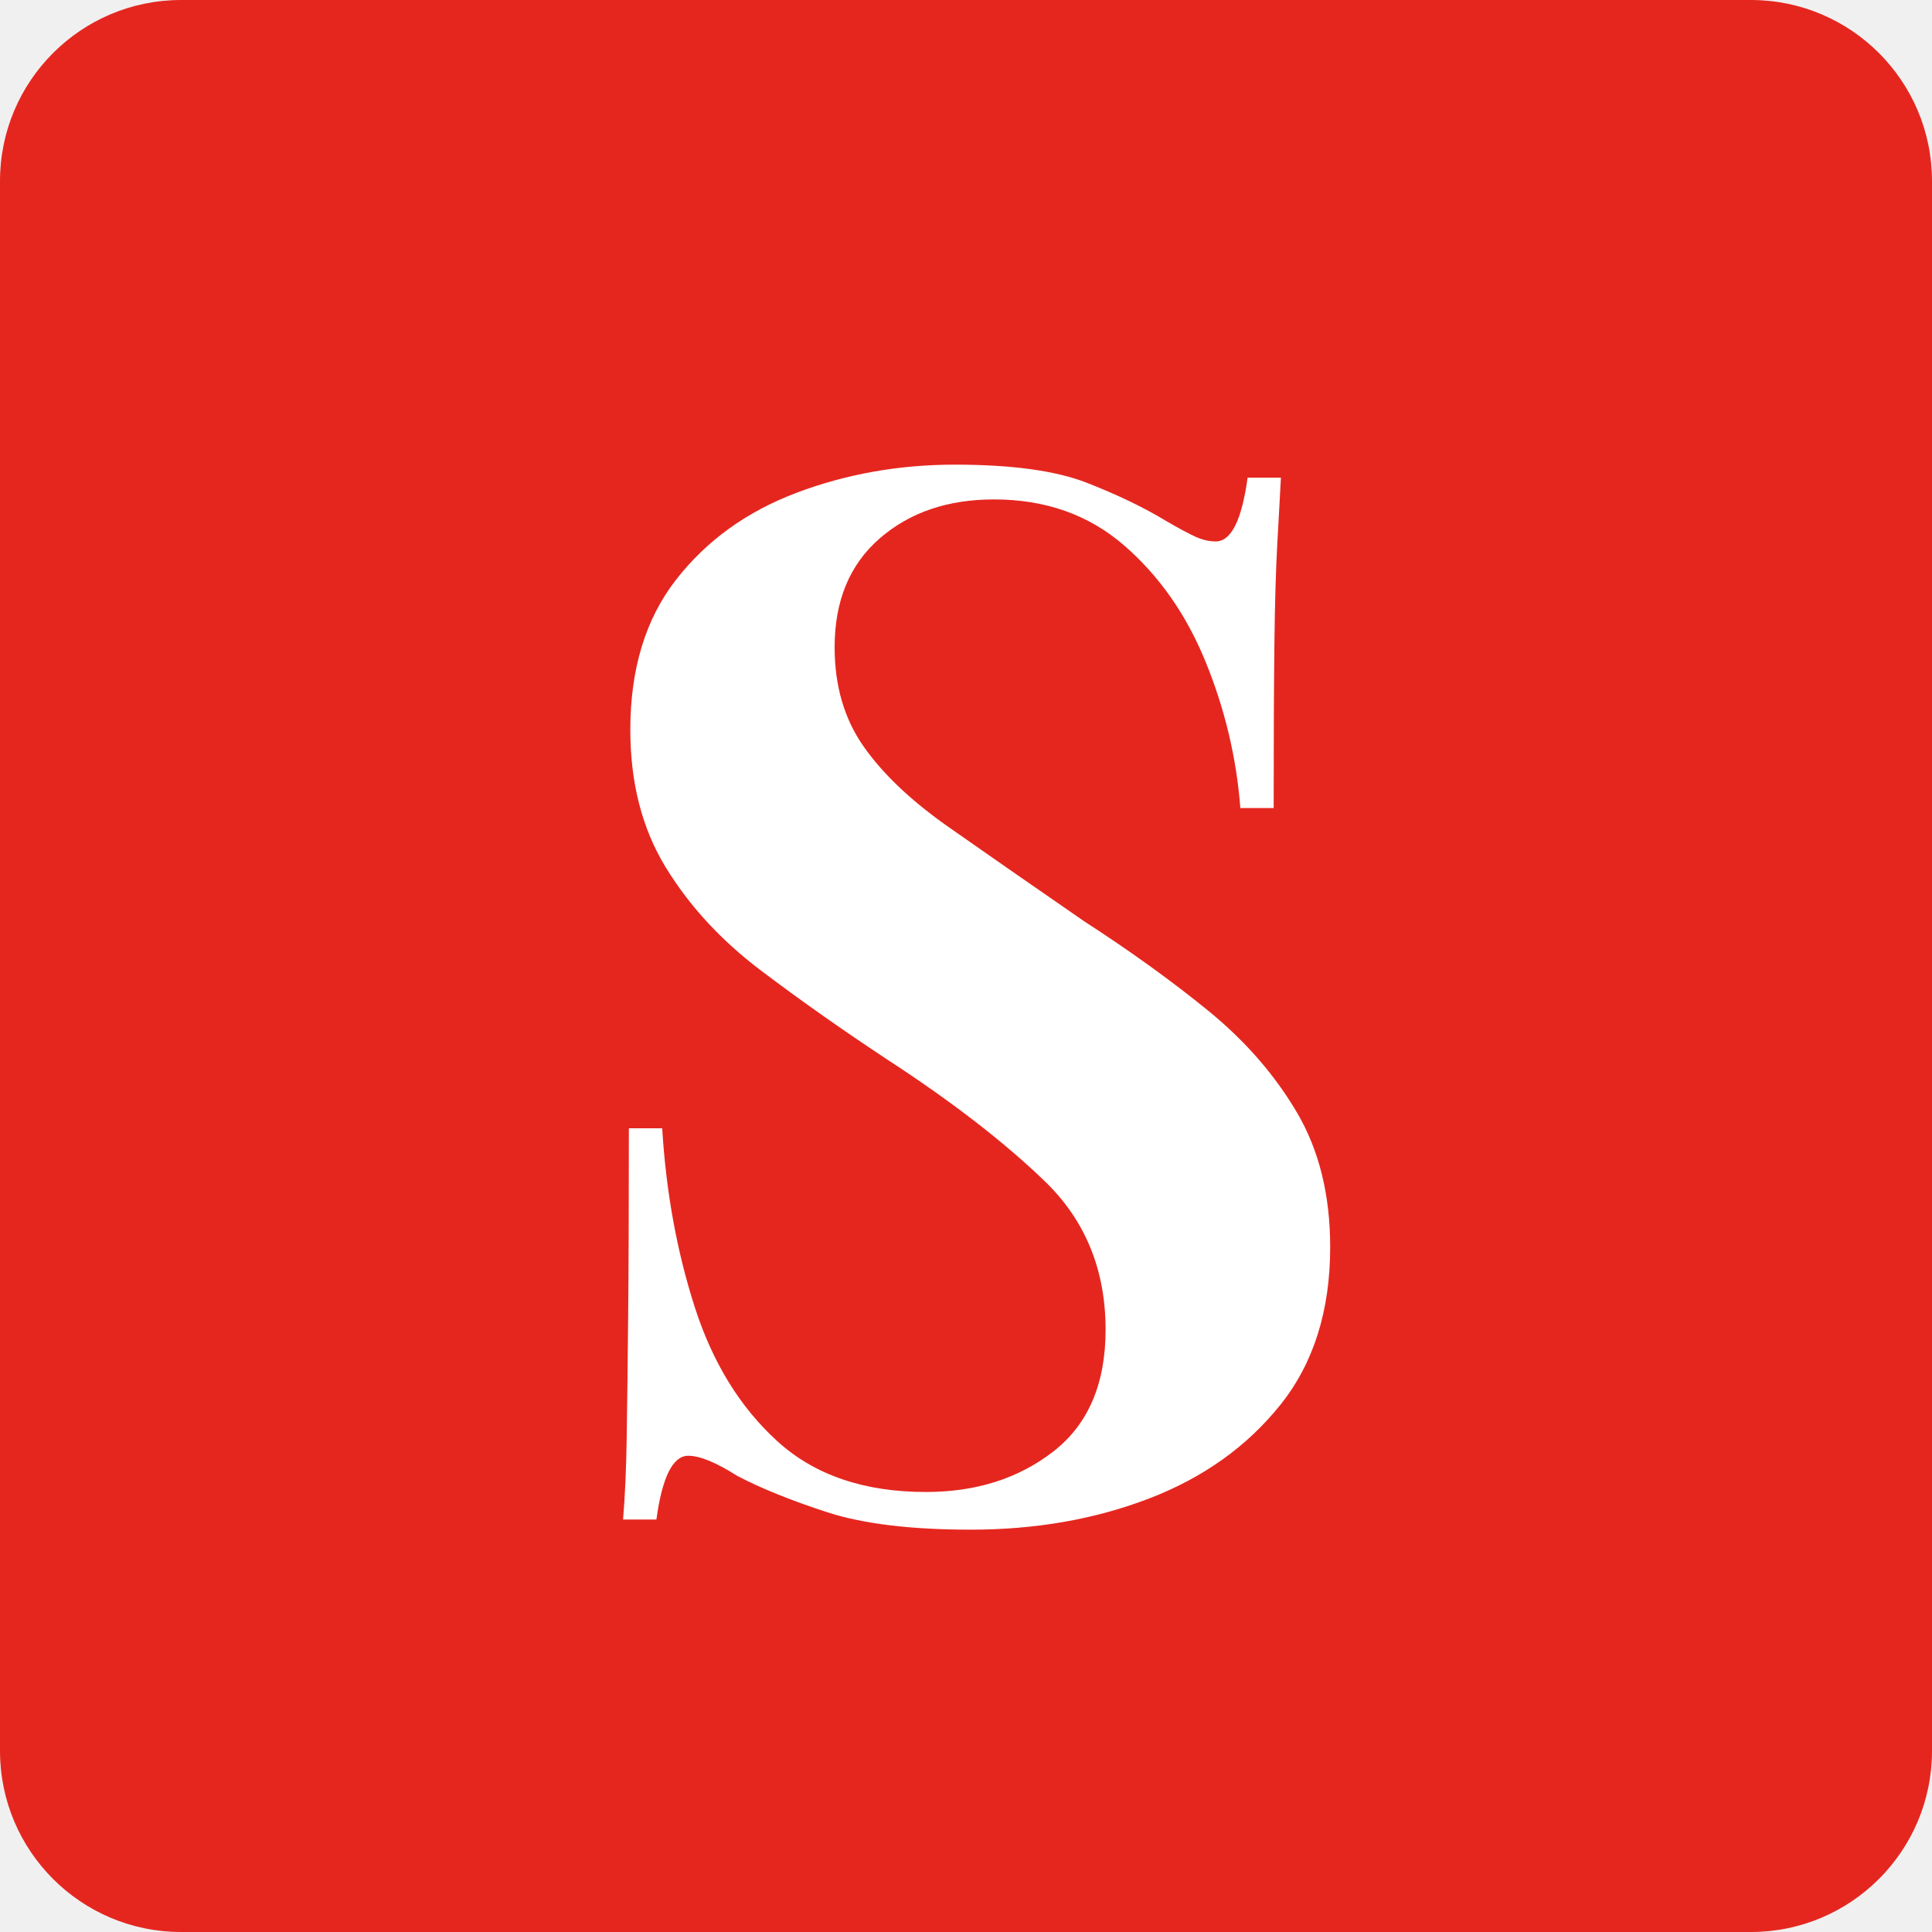
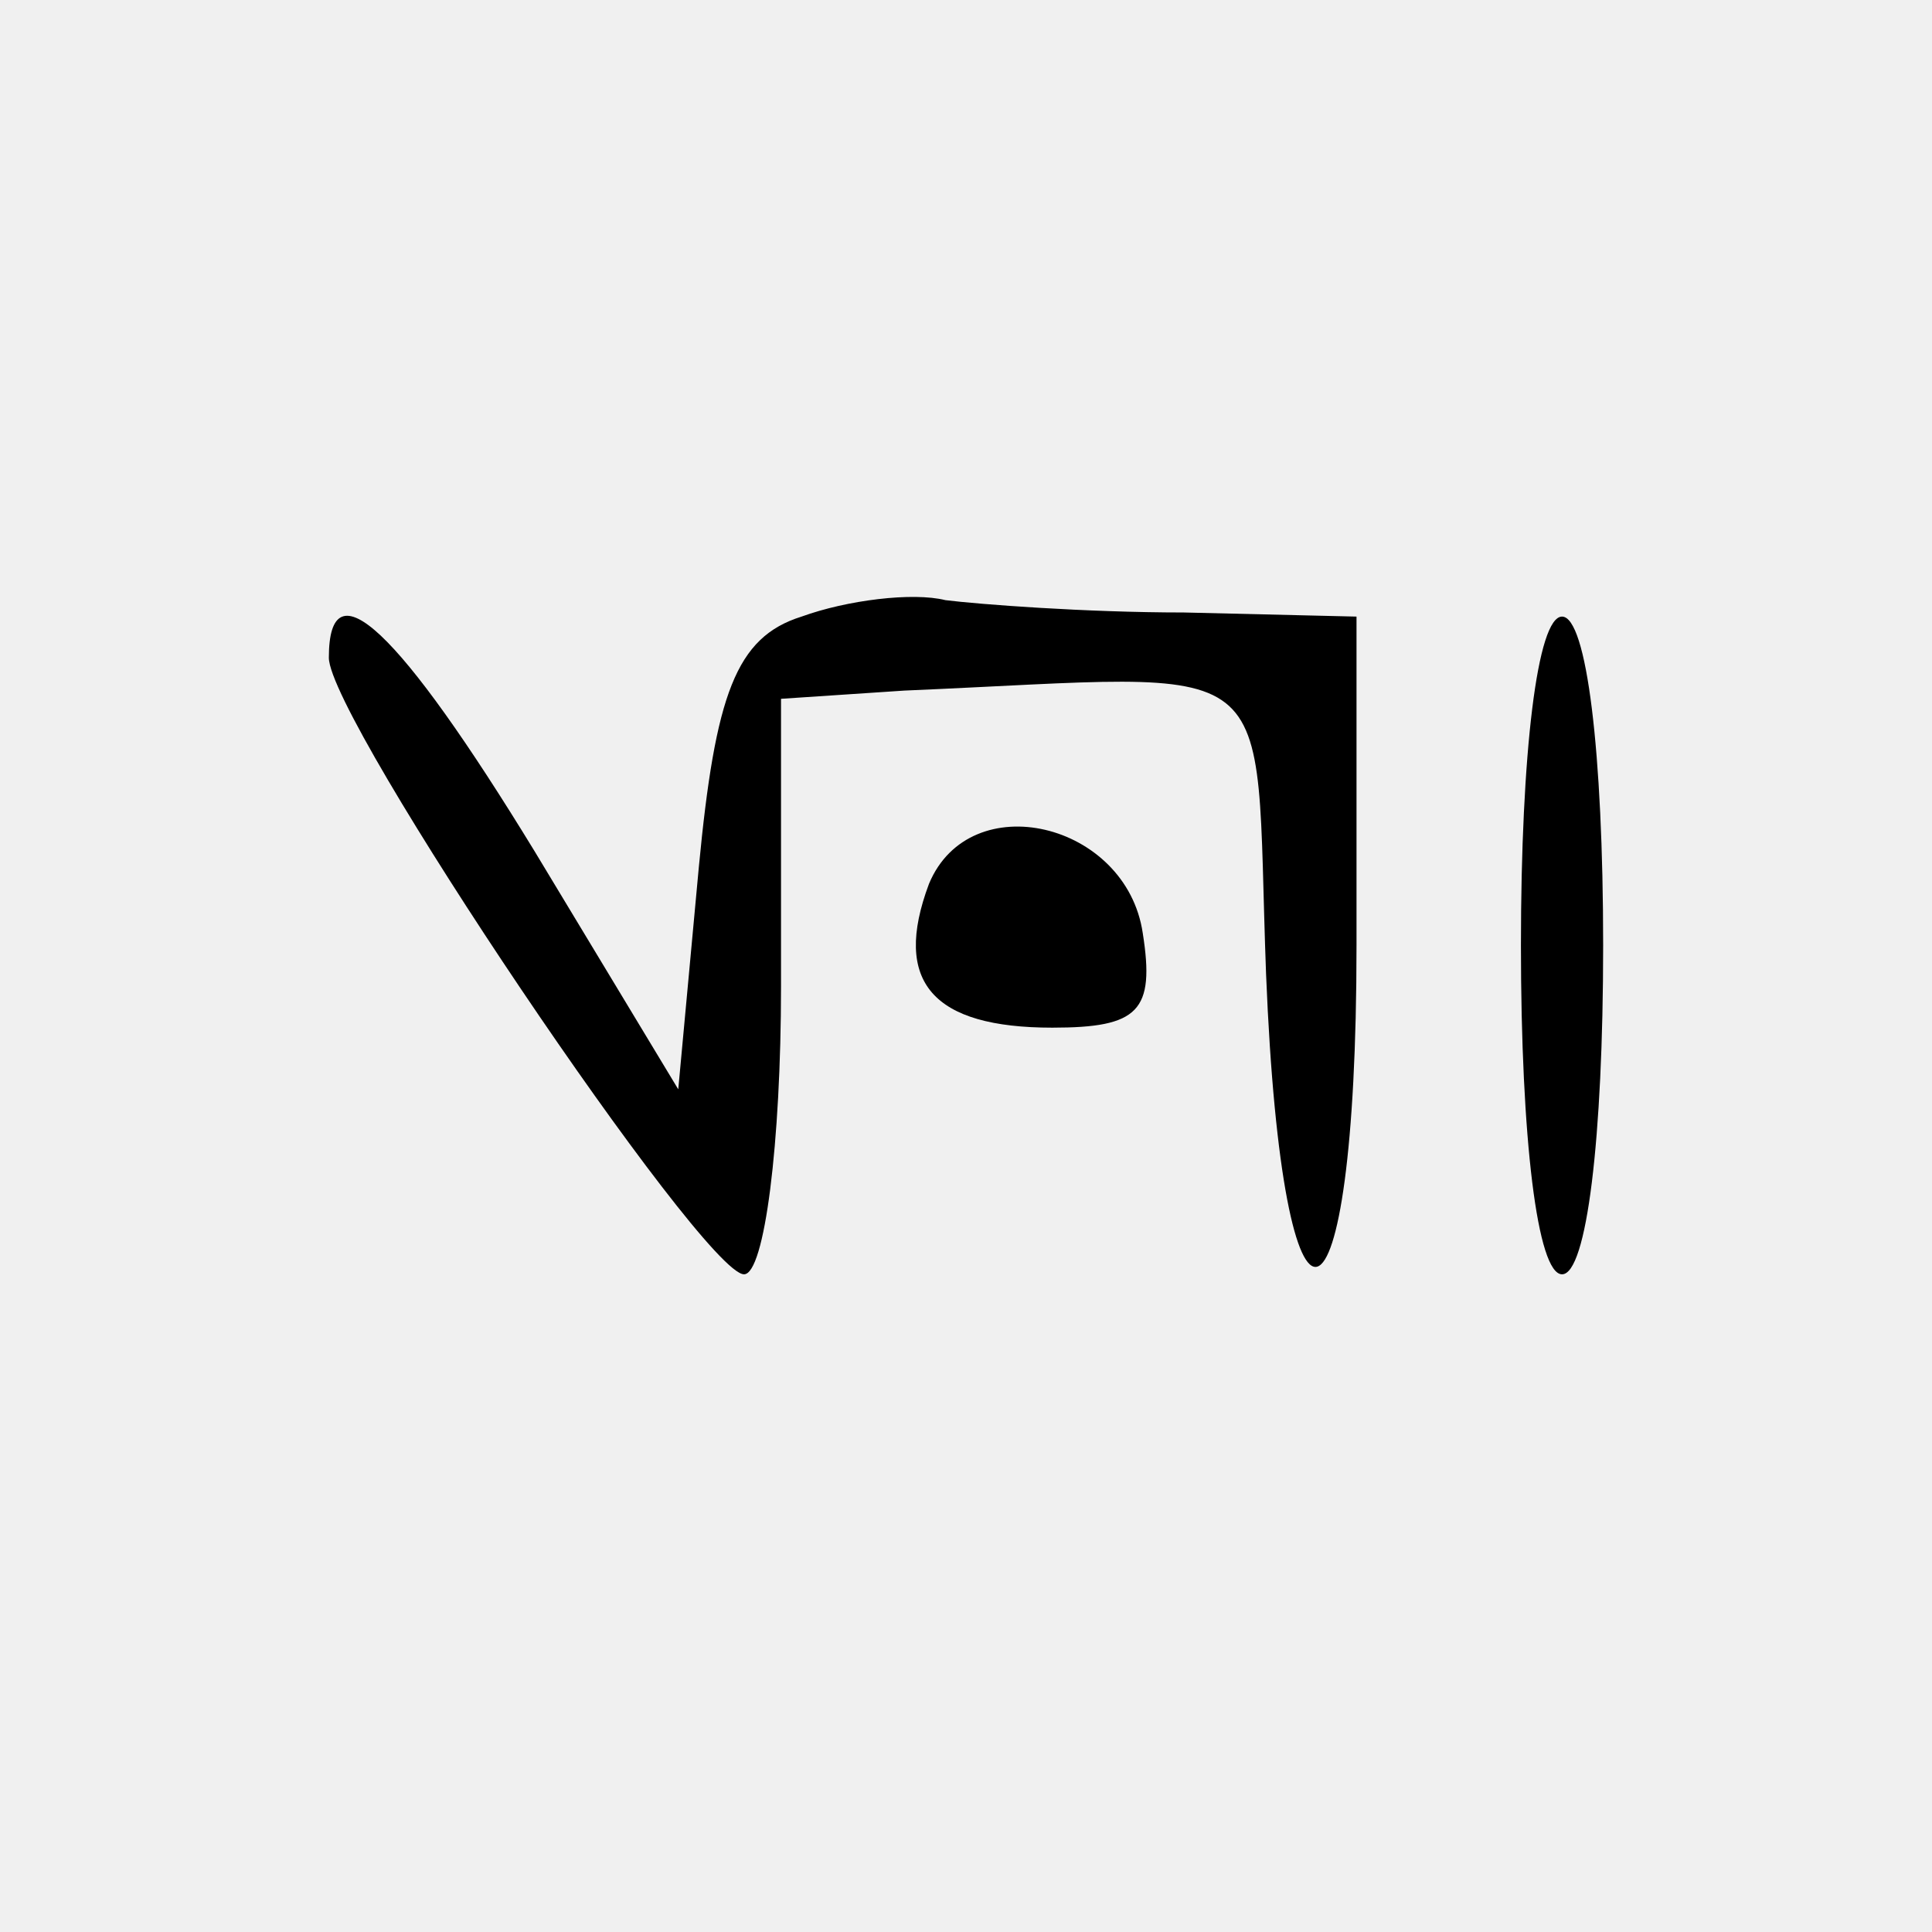
- <svg xmlns="http://www.w3.org/2000/svg" width="32px" height="32px" viewBox="0 0 32 32" version="1.1">
-   <g id="Page-1" stroke="none" stroke-width="1" fill="none" fill-rule="evenodd">
-     <g id="Group">
-       <rect id="Rectangle" fill="#E5261F" x="0" y="0" width="32" height="32" rx="3" />
-       <path d="M16.08,25.336 C17.152,25.336 18.136,25.164 19.032,24.82 C19.928,24.476 20.652,23.96 21.204,23.272 C21.756,22.584 22.032,21.712 22.032,20.656 C22.032,19.792 21.848,19.048 21.48,18.424 C21.112,17.8 20.624,17.24 20.016,16.744 C19.408,16.248 18.72,15.752 17.952,15.256 C17.072,14.648 16.324,14.128 15.708,13.696 C15.092,13.264 14.624,12.82 14.304,12.364 C13.984,11.908 13.824,11.36 13.824,10.72 C13.824,9.952 14.072,9.352 14.568,8.92 C15.064,8.488 15.696,8.272 16.464,8.272 C17.312,8.272 18.028,8.524 18.612,9.028 C19.196,9.532 19.648,10.176 19.968,10.96 C20.288,11.744 20.48,12.552 20.544,13.384 L20.544,13.384 L21.096,13.384 C21.096,12.264 21.1,11.36 21.108,10.672 C21.116,9.984 21.132,9.428 21.156,9.004 L21.17,8.757 C21.188,8.437 21.203,8.155 21.216,7.912 L21.216,7.912 L20.664,7.912 C20.568,8.616 20.392,8.968 20.136,8.968 C20.024,8.968 19.908,8.94 19.788,8.884 C19.668,8.828 19.512,8.744 19.32,8.632 C18.952,8.408 18.512,8.196 18,7.996 C17.488,7.796 16.76,7.696 15.816,7.696 C14.888,7.696 14.012,7.852 13.188,8.164 C12.364,8.476 11.7,8.956 11.196,9.604 C10.692,10.252 10.44,11.08 10.44,12.088 C10.44,12.968 10.636,13.728 11.028,14.368 C11.42,15.008 11.944,15.576 12.6,16.072 C13.256,16.568 13.96,17.064 14.712,17.56 C15.768,18.248 16.632,18.916 17.304,19.564 C17.976,20.212 18.312,21.032 18.312,22.024 C18.312,22.92 18.024,23.592 17.448,24.04 C16.872,24.488 16.168,24.712 15.336,24.712 C14.312,24.712 13.492,24.432 12.876,23.872 C12.26,23.312 11.804,22.572 11.508,21.652 C11.212,20.732 11.032,19.744 10.968,18.688 L10.968,18.688 L10.416,18.688 C10.416,19.952 10.412,20.996 10.404,21.82 C10.396,22.644 10.388,23.312 10.38,23.824 C10.372,24.336 10.352,24.784 10.32,25.168 L10.32,25.168 L10.872,25.168 C10.968,24.464 11.144,24.112 11.4,24.112 C11.592,24.112 11.864,24.224 12.216,24.448 C12.616,24.656 13.112,24.856 13.704,25.048 C14.296,25.24 15.088,25.336 16.08,25.336 Z" id="S" fill="#FFFFFF" fill-rule="nonzero" />
-     </g>
+ <svg xmlns="http://www.w3.org/2000/svg" version="1.0" width="47pt" height="47pt" viewBox="0 0 47 47" preserveAspectRatio="xMidYMid meet">
+   <g transform="translate(0,47) scale(0.1,-0.1)" fill="#000000" stroke="none">
+     <path d="M195 320 c-16 -5 -21 -19 -25 -61 l-5 -54 -35 58 c-33 54 -50 70 -50 47 0 -15 91 -150 101 -150 5 0 9 32 9 70 l0 70 30 2 c94 4 85 11 88 -69 4 -99 22 -93 22 7 l0 80 -42 1 c-24 0 -50 2 -58 3 -8 2 -24 0 -35 -4z" />
+     <path d="M370 240 c0 -47 4 -80 10 -80 6 0 10 33 10 80 0 47 -4 80 -10 80 -6 0 -10 -33 -10 -80z" />
+     <path d="M226 255 c-9 -24 1 -35 30 -35 21 0 25 4 22 23 -4 27 -42 36 -52 12z" />
  </g>
</svg>
